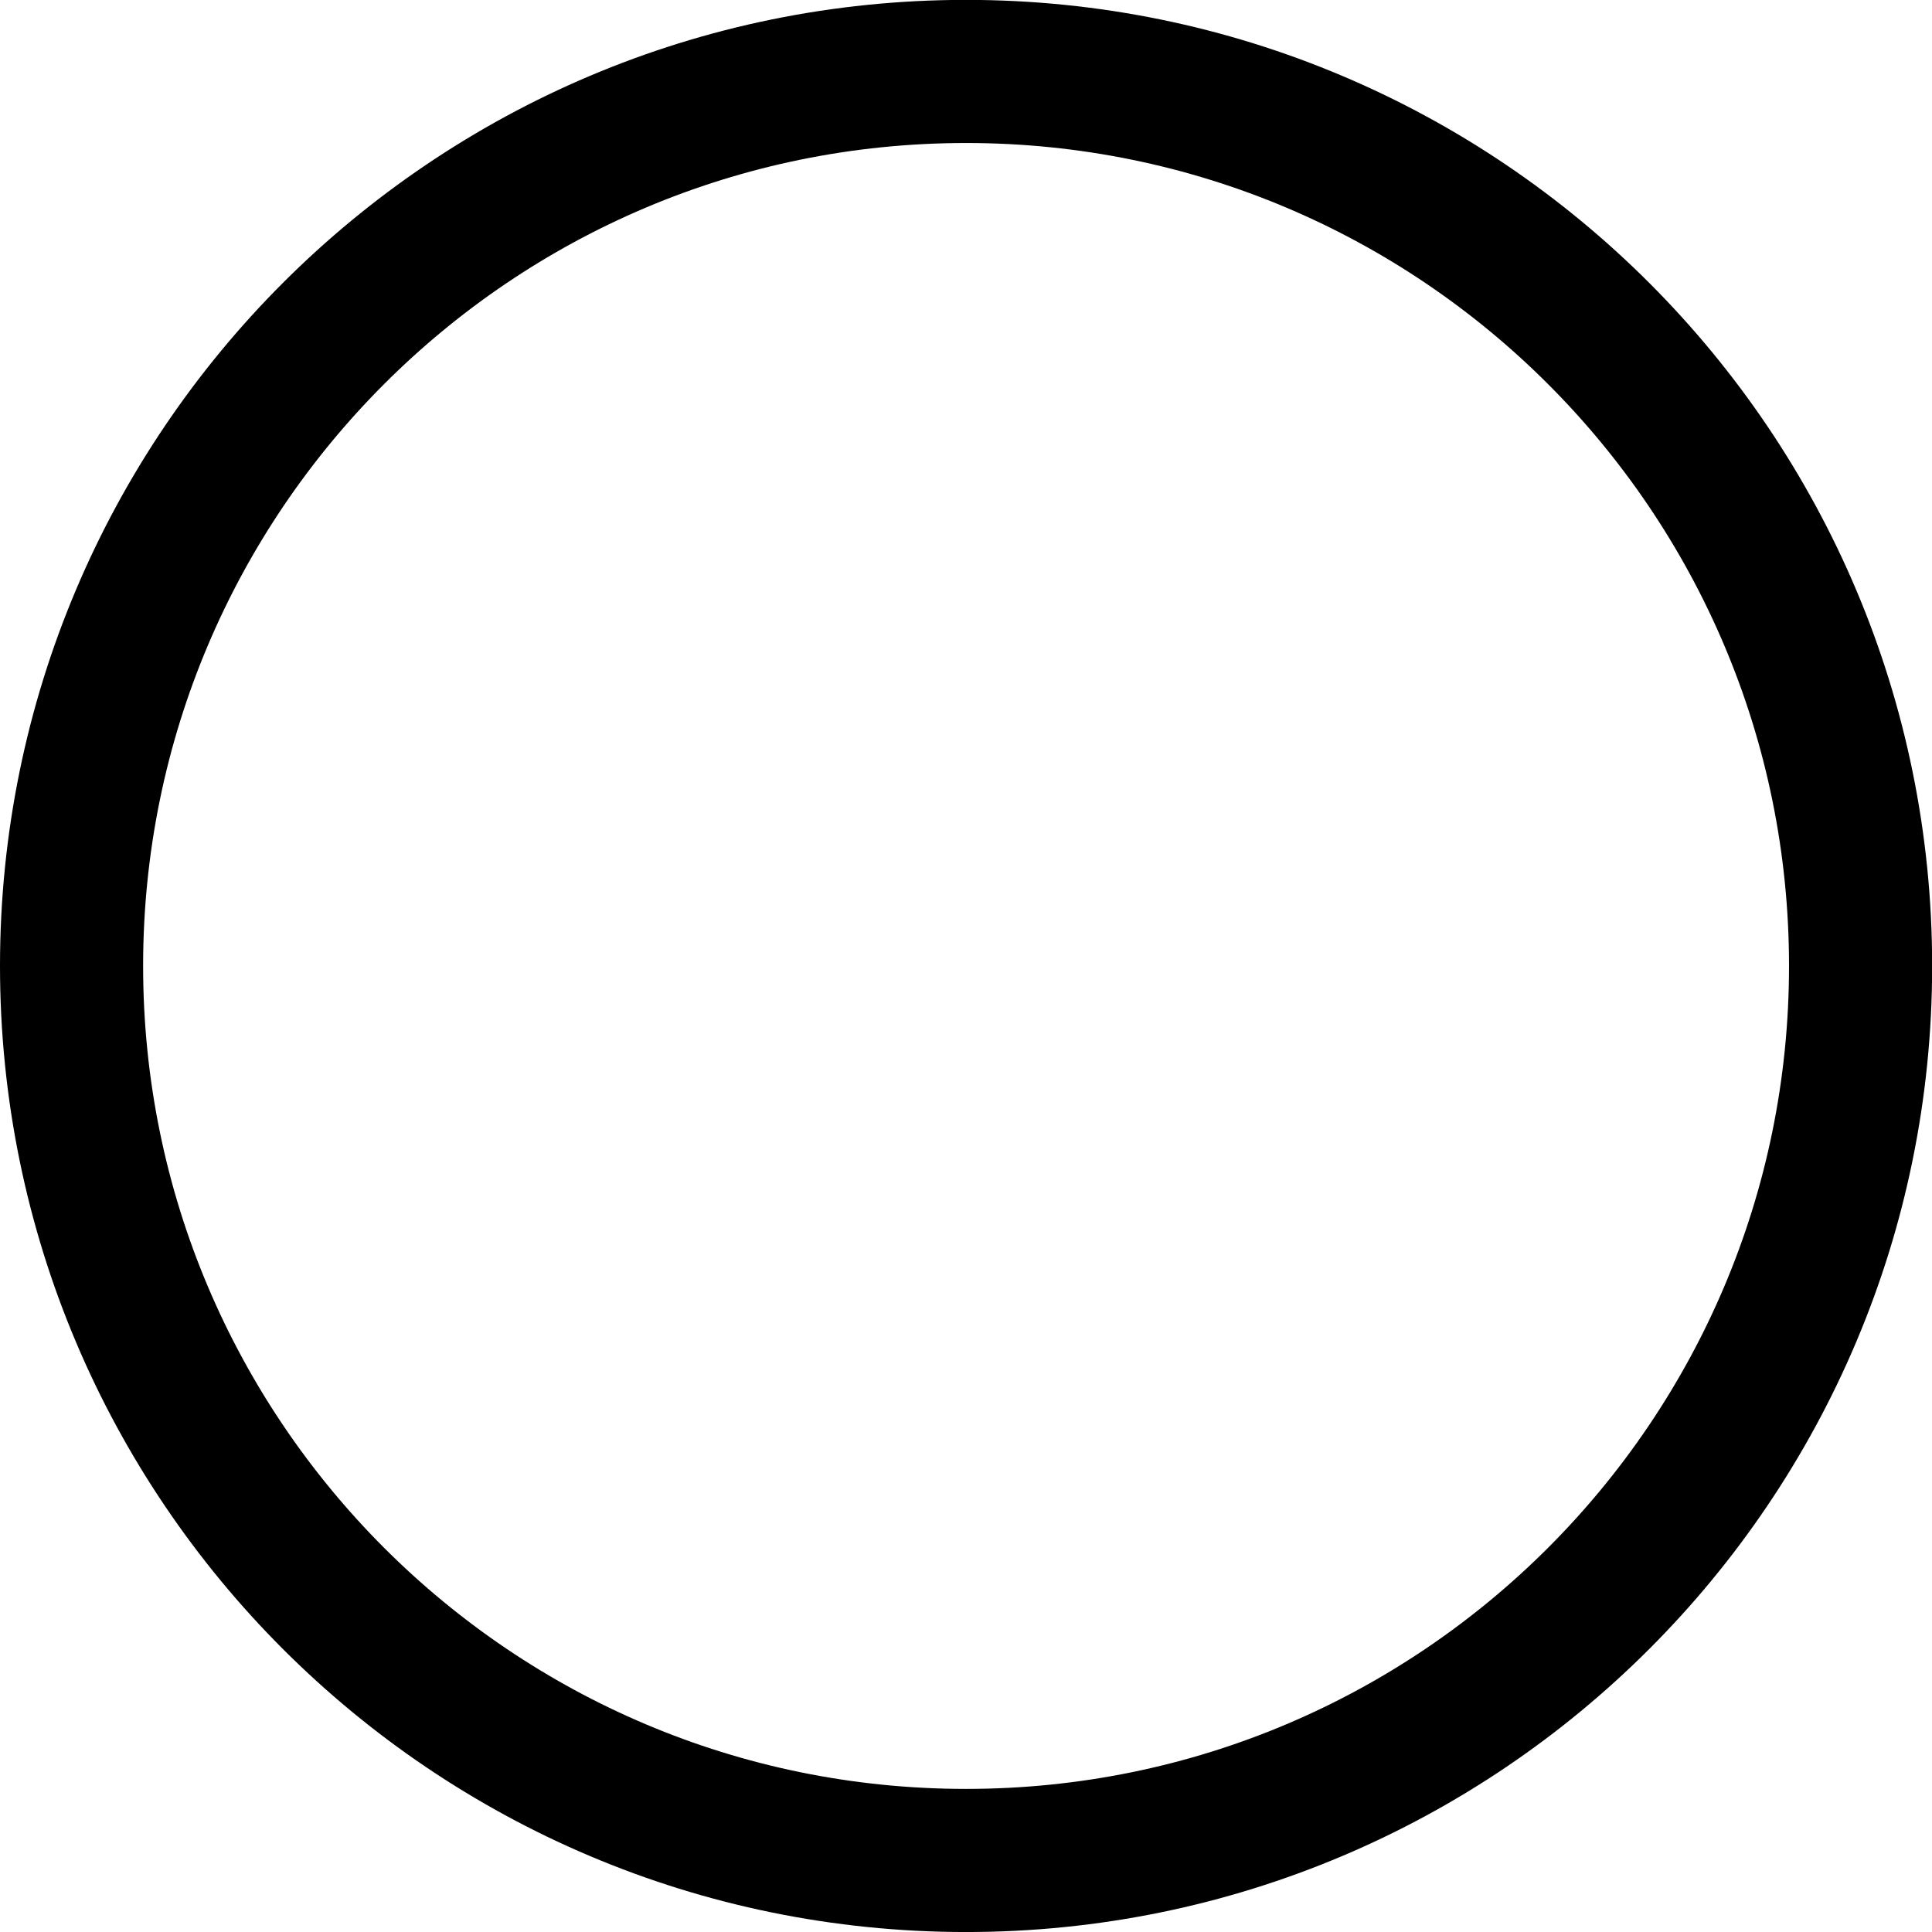
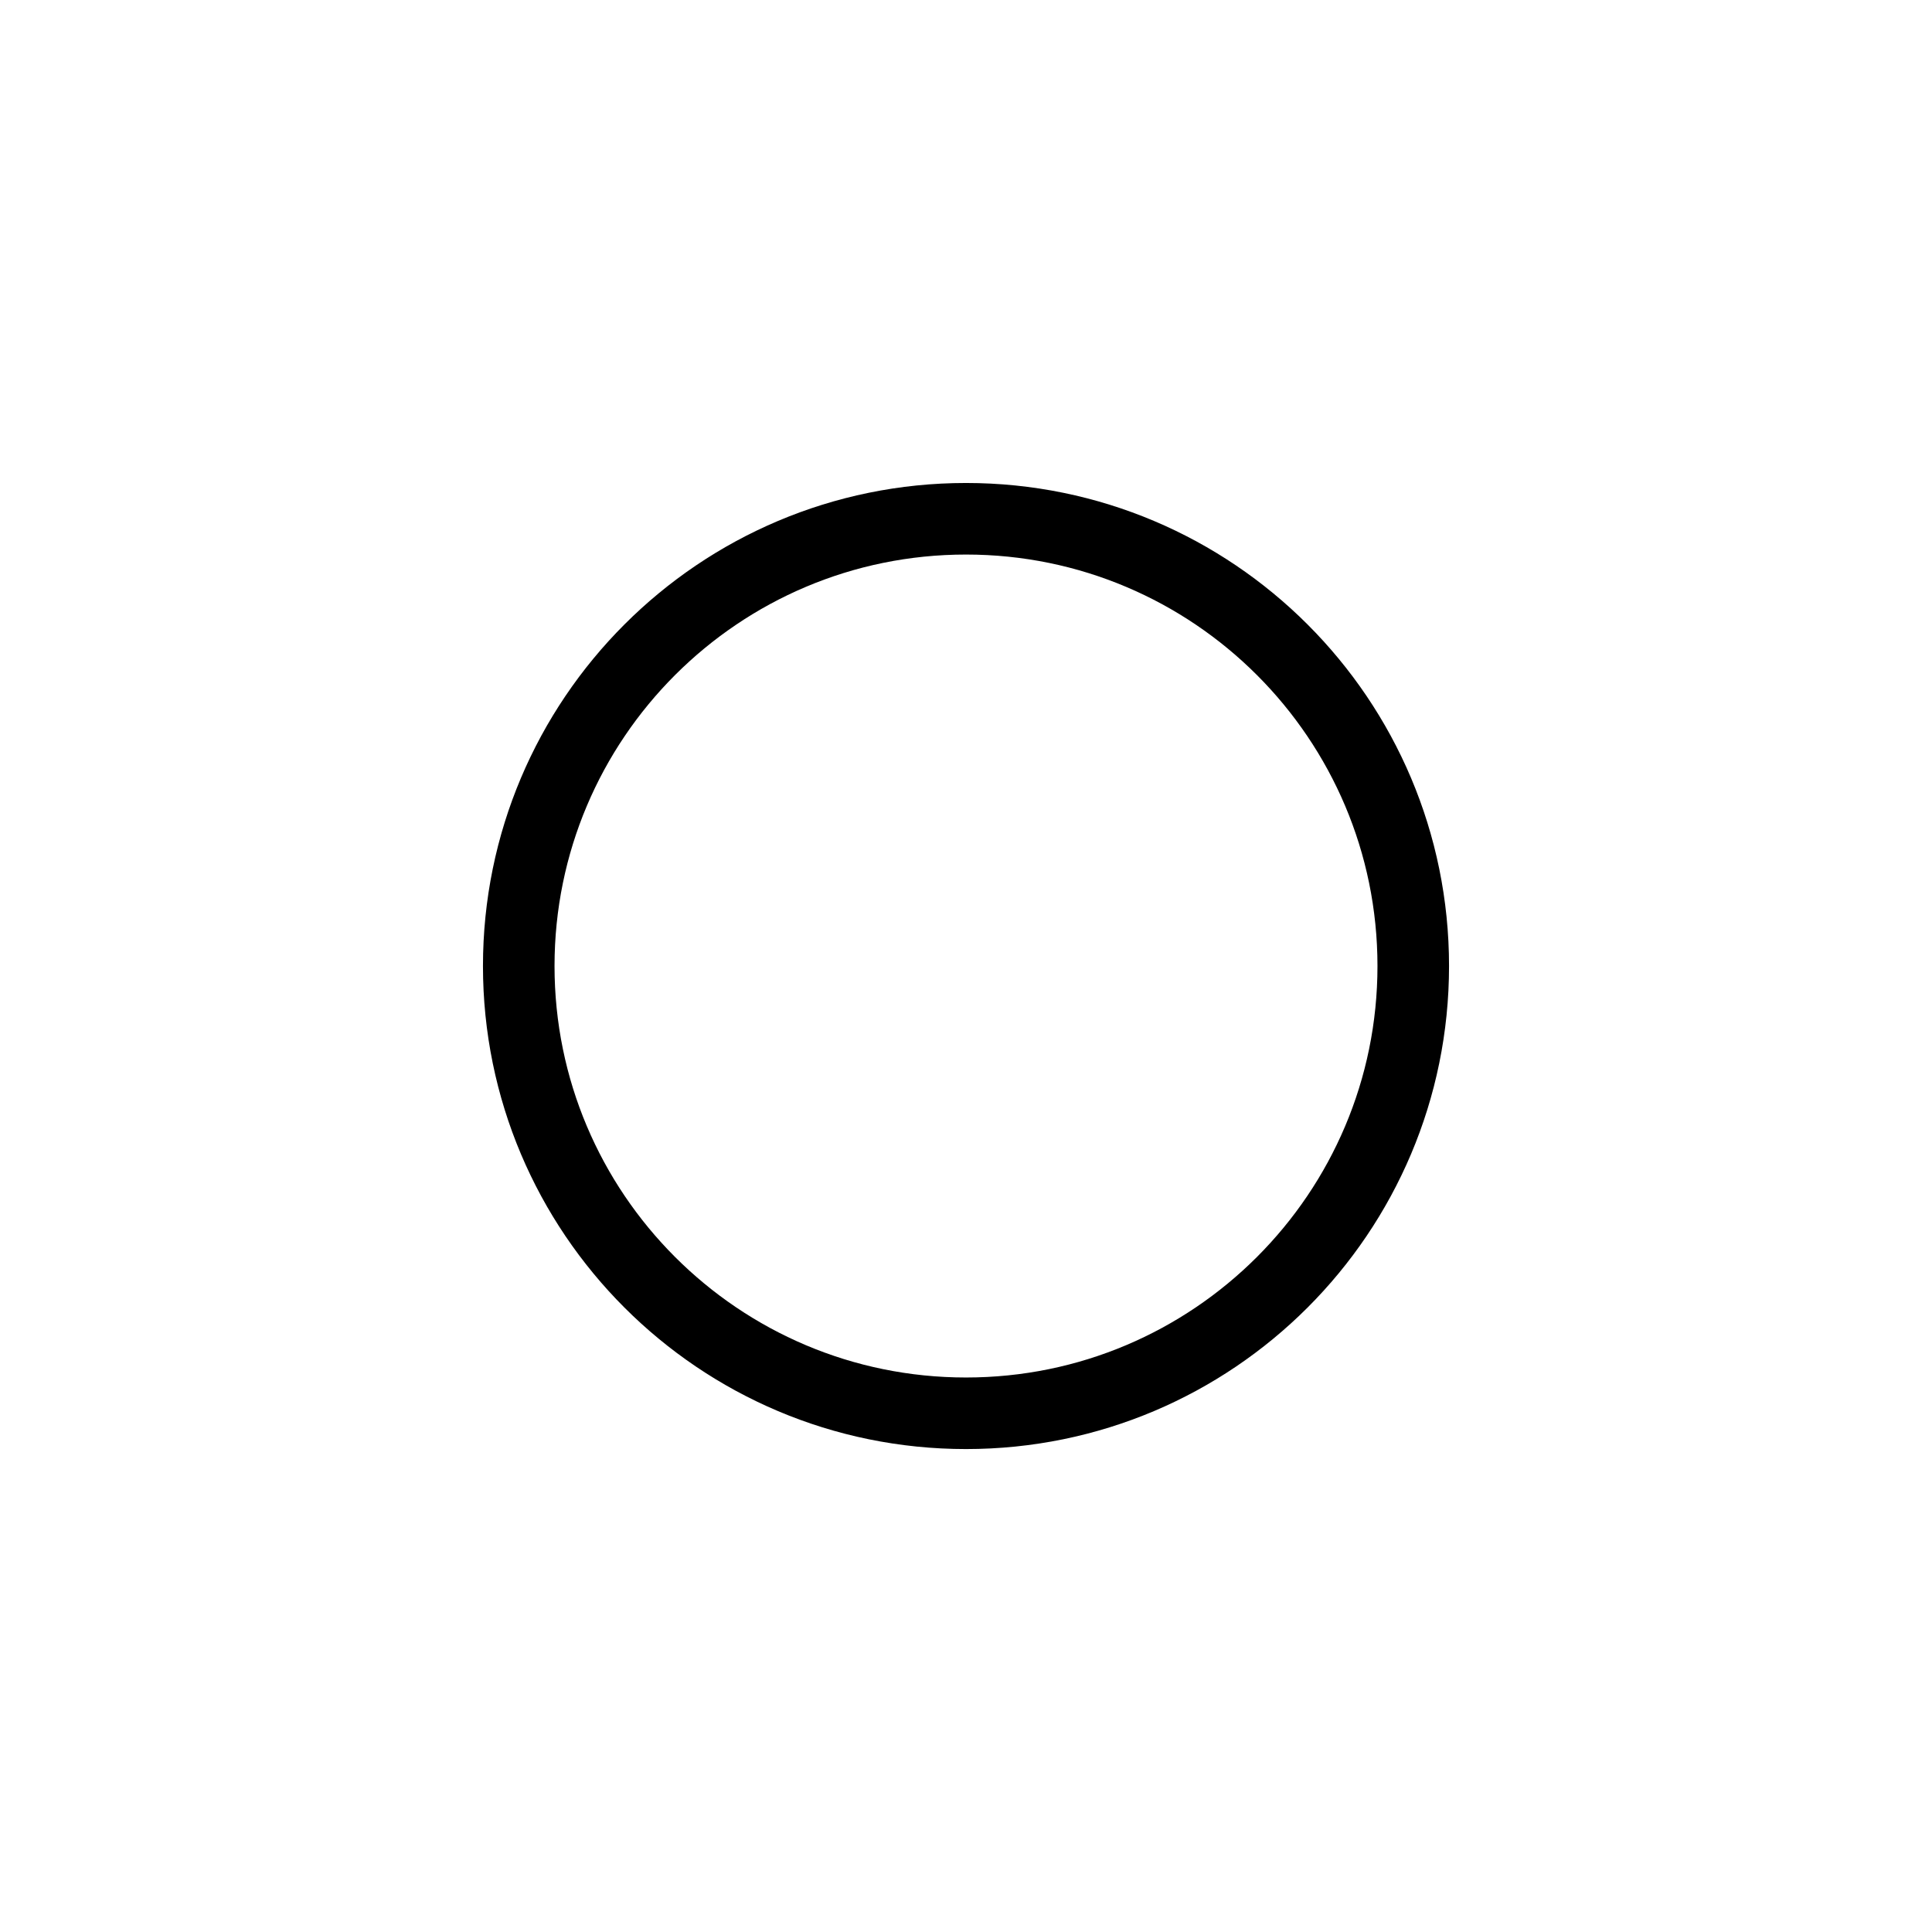
- <svg xmlns="http://www.w3.org/2000/svg" xmlns:ns2="http://www.openswatchbook.org/uri/2009/osb" xmlns:xlink="http://www.w3.org/1999/xlink" width="50" height="50" viewBox="0 0 13.229 13.229" version="1.1" id="svg8">
+ <svg xmlns="http://www.w3.org/2000/svg" xmlns:ns2="http://www.openswatchbook.org/uri/2009/osb" xmlns:xlink="http://www.w3.org/1999/xlink" width="100" height="100" viewBox="0 0 26.458 26.458" version="1.1" id="svg8">
  <defs id="defs2">
-     <linearGradient xlink:href="#linearGradient3270" id="linearGradient3272-0-7" x1="4.811" y1="255.84" x2="13.363" y2="255.84" gradientUnits="userSpaceOnUse" gradientTransform="matrix(0.9259259,0,0,0.9259259,-1.799467,53.49607)" />
+     <linearGradient xlink:href="#linearGradient3270" id="linearGradient3272-0-7" x1="4.811" y1="255.84" x2="13.363" y2="255.84" gradientUnits="userSpaceOnUse" gradientTransform="matrix(0.9259259,0,0,0.9259259,4.815116,46.88148)" />
    <linearGradient id="linearGradient3270" ns2:paint="solid">
      <stop style="stop-color:#000000;stop-opacity:1;" offset="0" id="stop3268" />
    </linearGradient>
  </defs>
-   <g id="layer1" transform="translate(0,-283.7708)">
-     <circle style="opacity:1;fill:none;fill-opacity:1;stroke:url(#linearGradient3272-0-7);stroke-width:0.98;stroke-miterlimit:4;stroke-dasharray:none;paint-order:stroke fill markers" id="path1406-9-8" cx="6.615" cy="290.385" r="6.125" />
+   <g id="layer1" transform="translate(0,-270.5417)">
+     <circle style="opacity:1;fill:none;fill-opacity:1;stroke:url(#linearGradient3272-0-7);stroke-width:0.98;stroke-miterlimit:4;stroke-dasharray:none;paint-order:stroke fill markers" id="path1406-9-8" cx="13.229" cy="283.771" r="6.125" />
  </g>
</svg>
